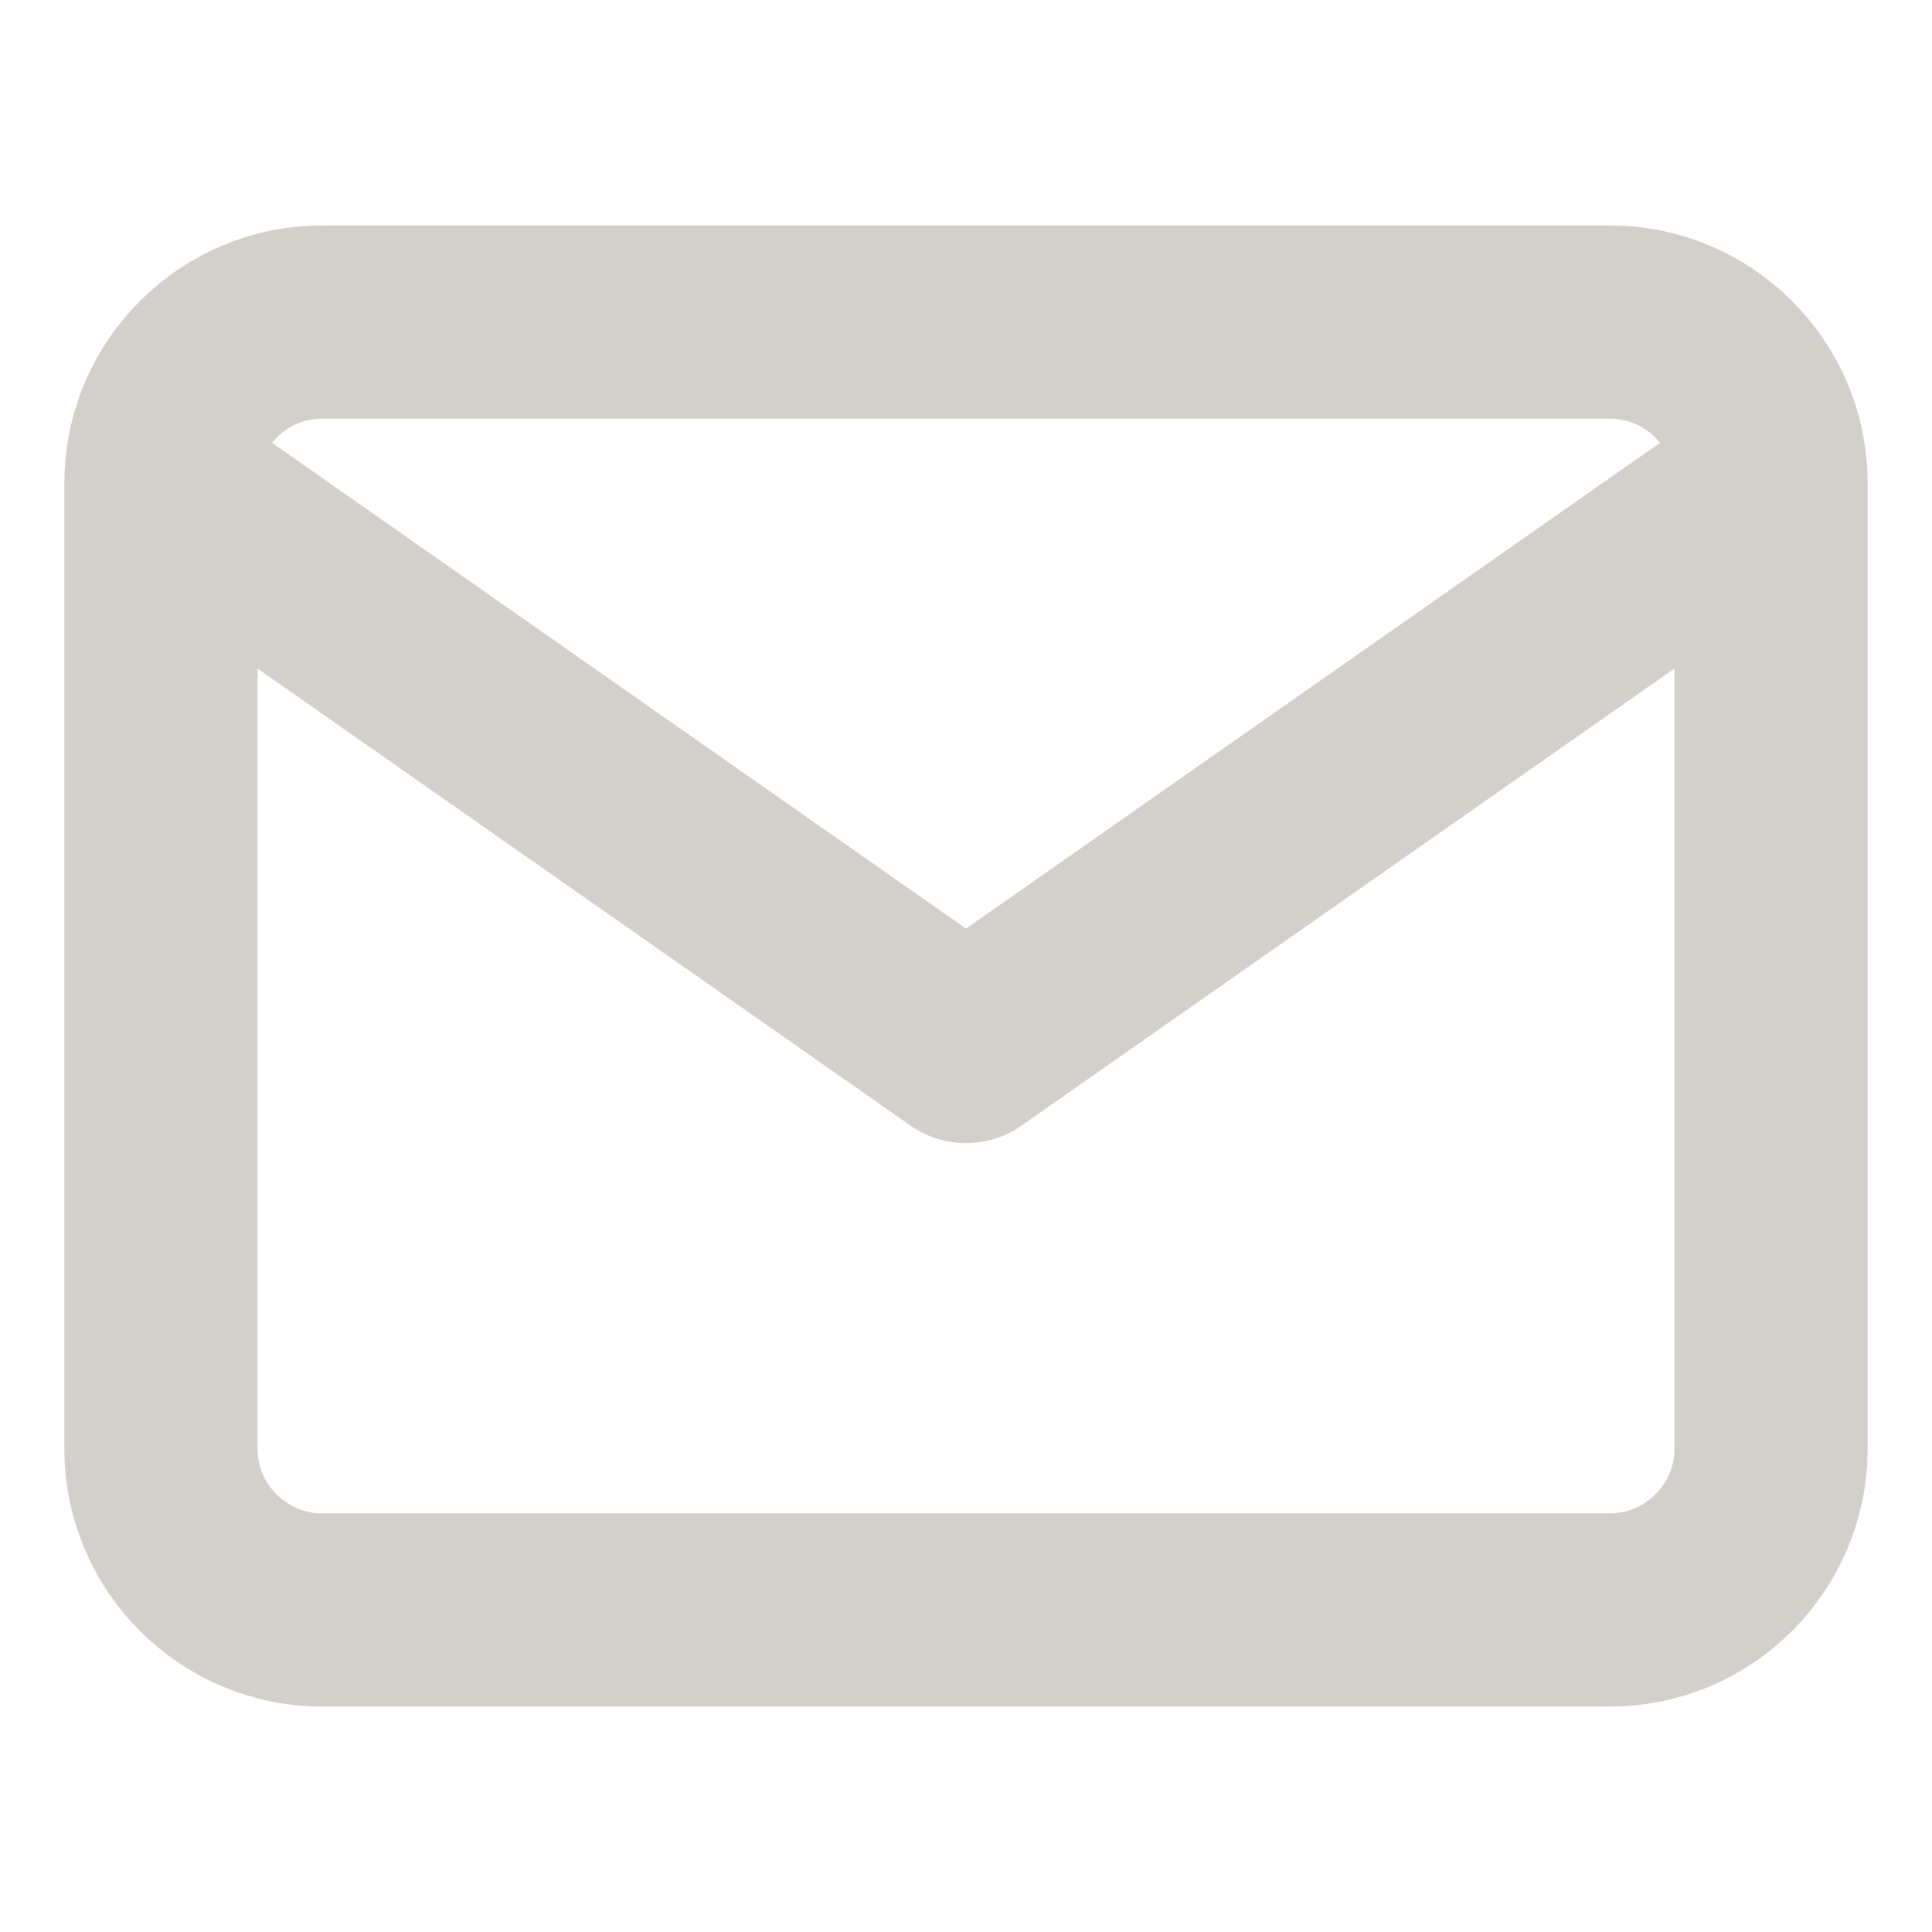
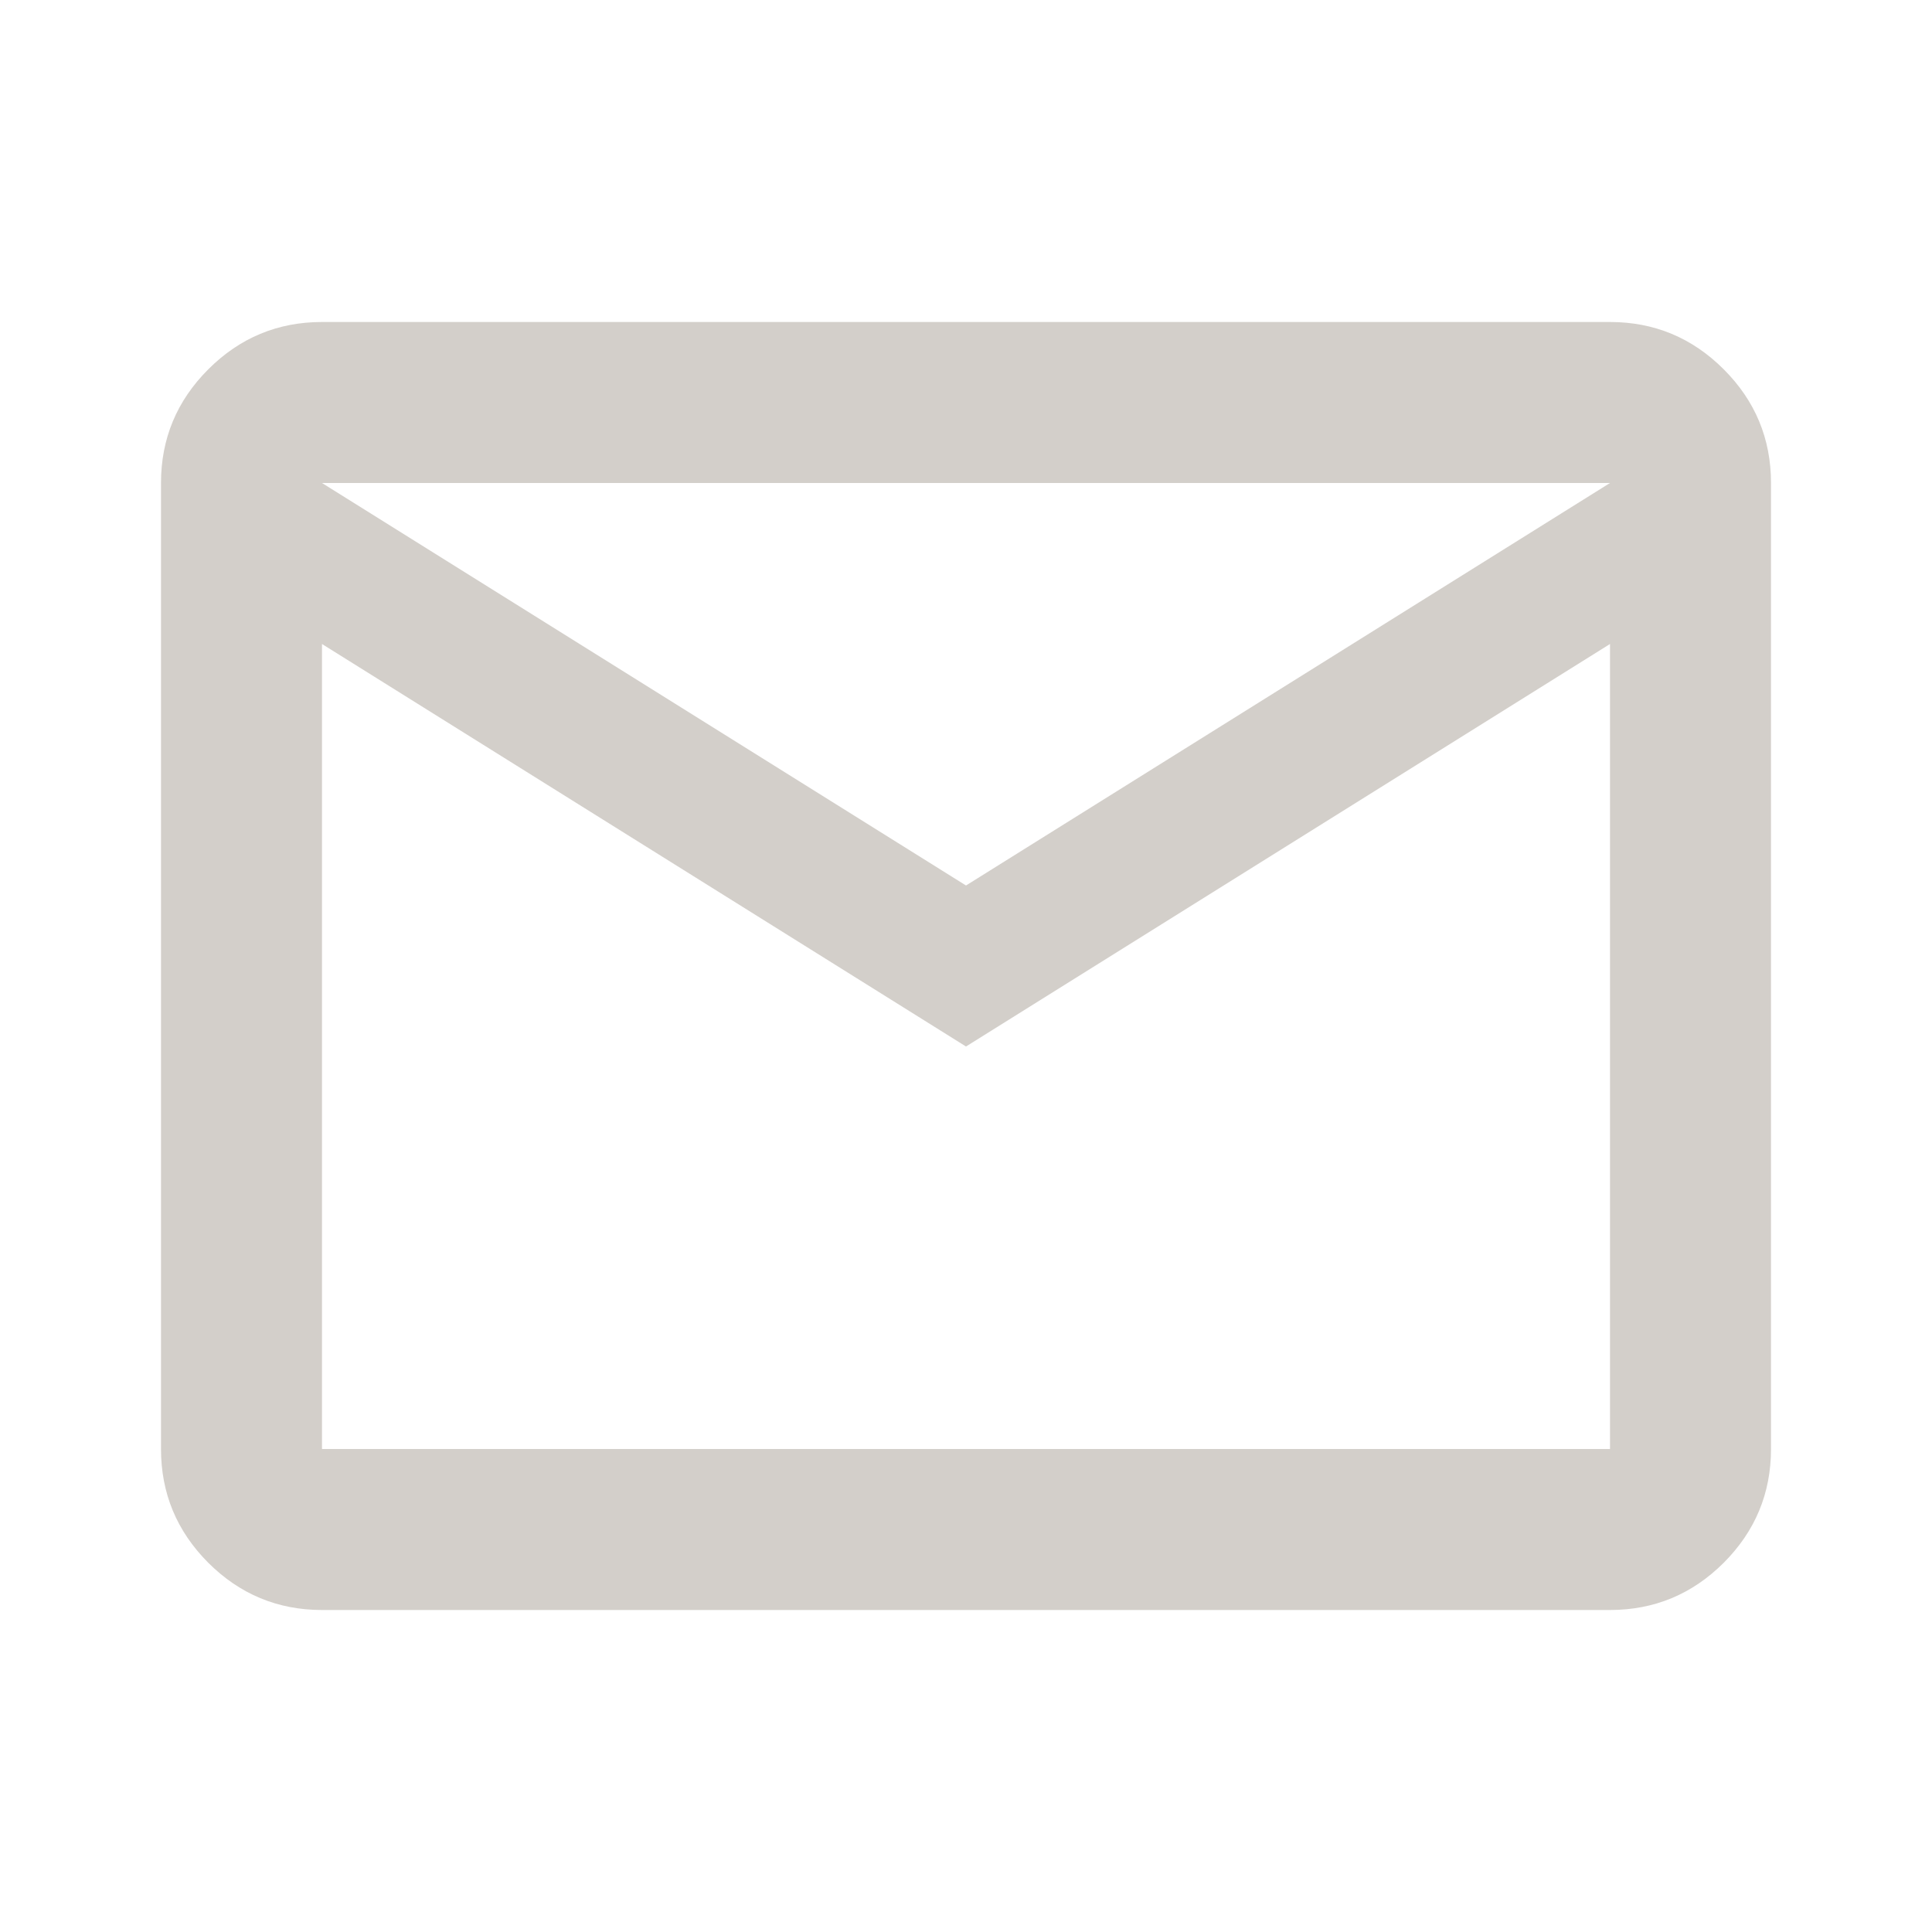
- <svg xmlns="http://www.w3.org/2000/svg" width="16" height="16" viewBox="0 0 16 16" fill="none">
-   <path d="M14.667 4C14.667 3.267 14.067 2.667 13.333 2.667H2.667C1.933 2.667 1.333 3.267 1.333 4M14.667 4V12C14.667 12.733 14.067 13.333 13.333 13.333H2.667C1.933 13.333 1.333 12.733 1.333 12V4M14.667 4L8 8.667L1.333 4" stroke="#D3CFCA" stroke-width="1.6" stroke-linecap="round" stroke-linejoin="round" />
+ <svg xmlns="http://www.w3.org/2000/svg" width="24" height="24" viewBox="0 0 24 24" fill="none">
+   <path d="M4 20C3.45 20 2.979 19.804 2.587 19.413C2.196 19.021 2 18.55 2 18V6C2 5.45 2.196 4.979 2.587 4.588C2.979 4.196 3.45 4 4 4H20C20.55 4 21.021 4.196 21.413 4.588C21.804 4.979 22 5.45 22 6V18C22 18.55 21.804 19.021 21.413 19.413C21.021 19.804 20.55 20 20 20H4ZM12 13L4 8V18H20V8L12 13ZM12 11L20 6H4L12 11ZM4 8V6V18V8Z" fill="#D3CFCA" />
</svg>
